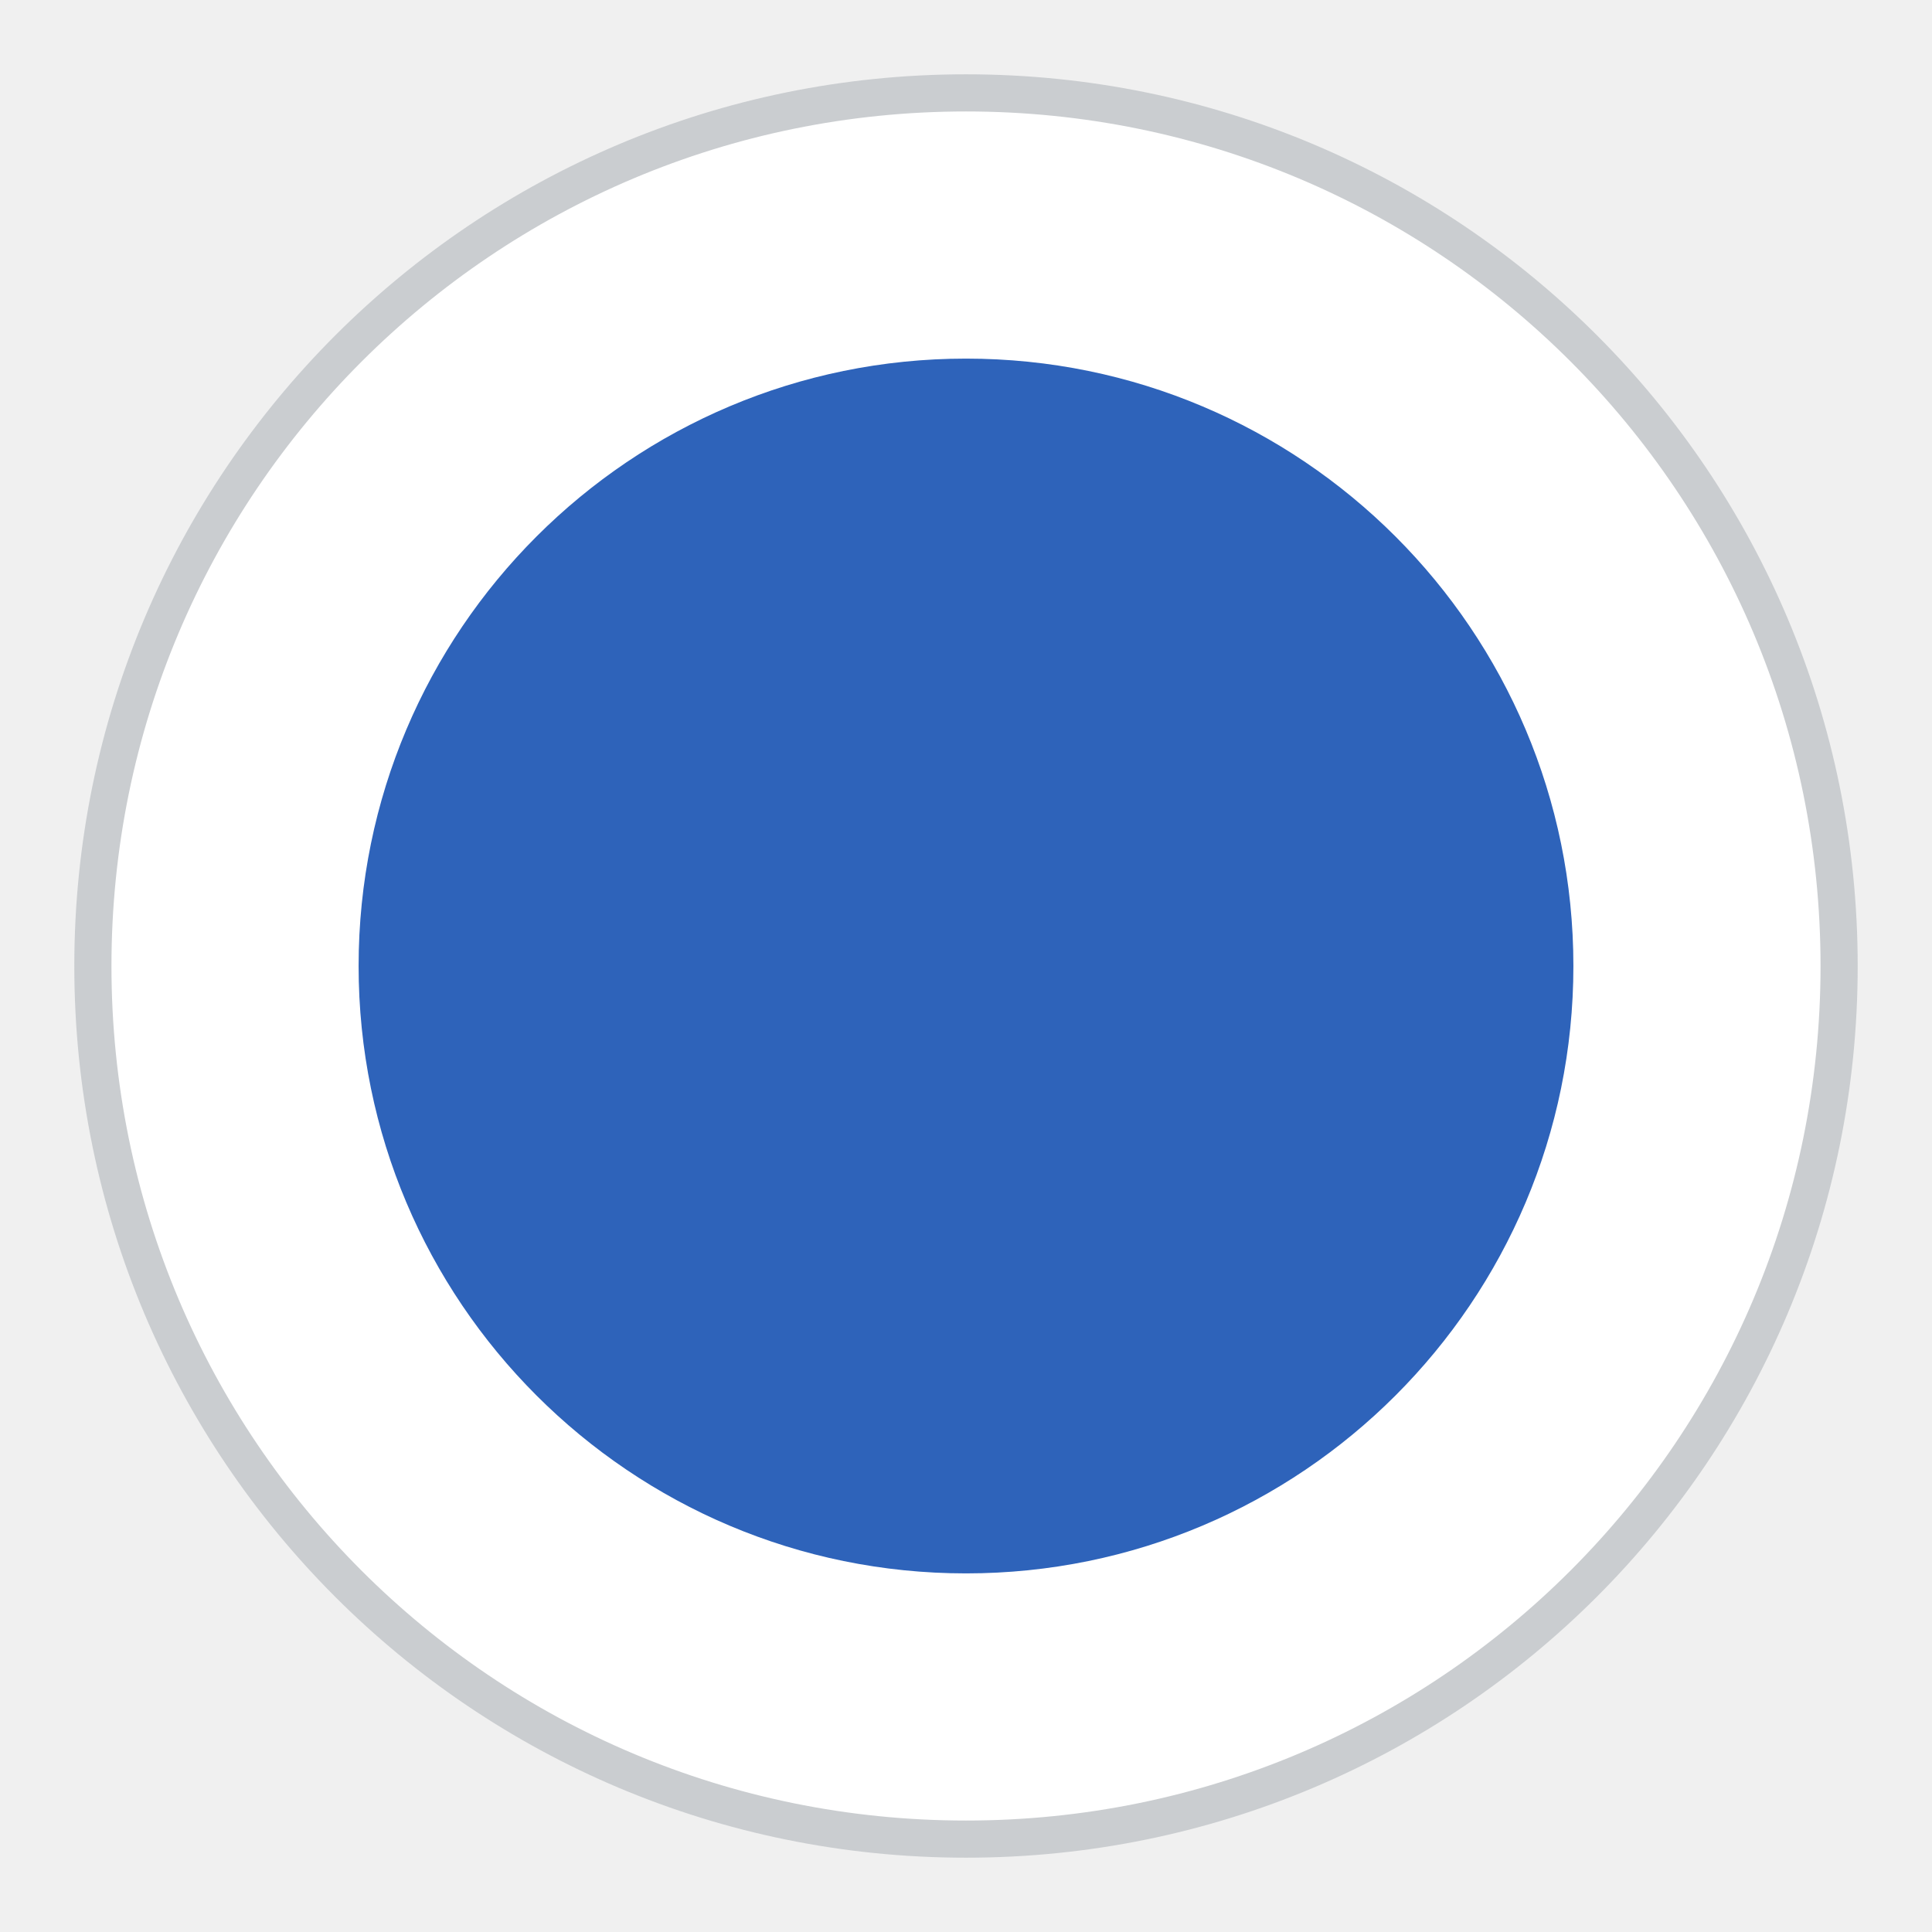
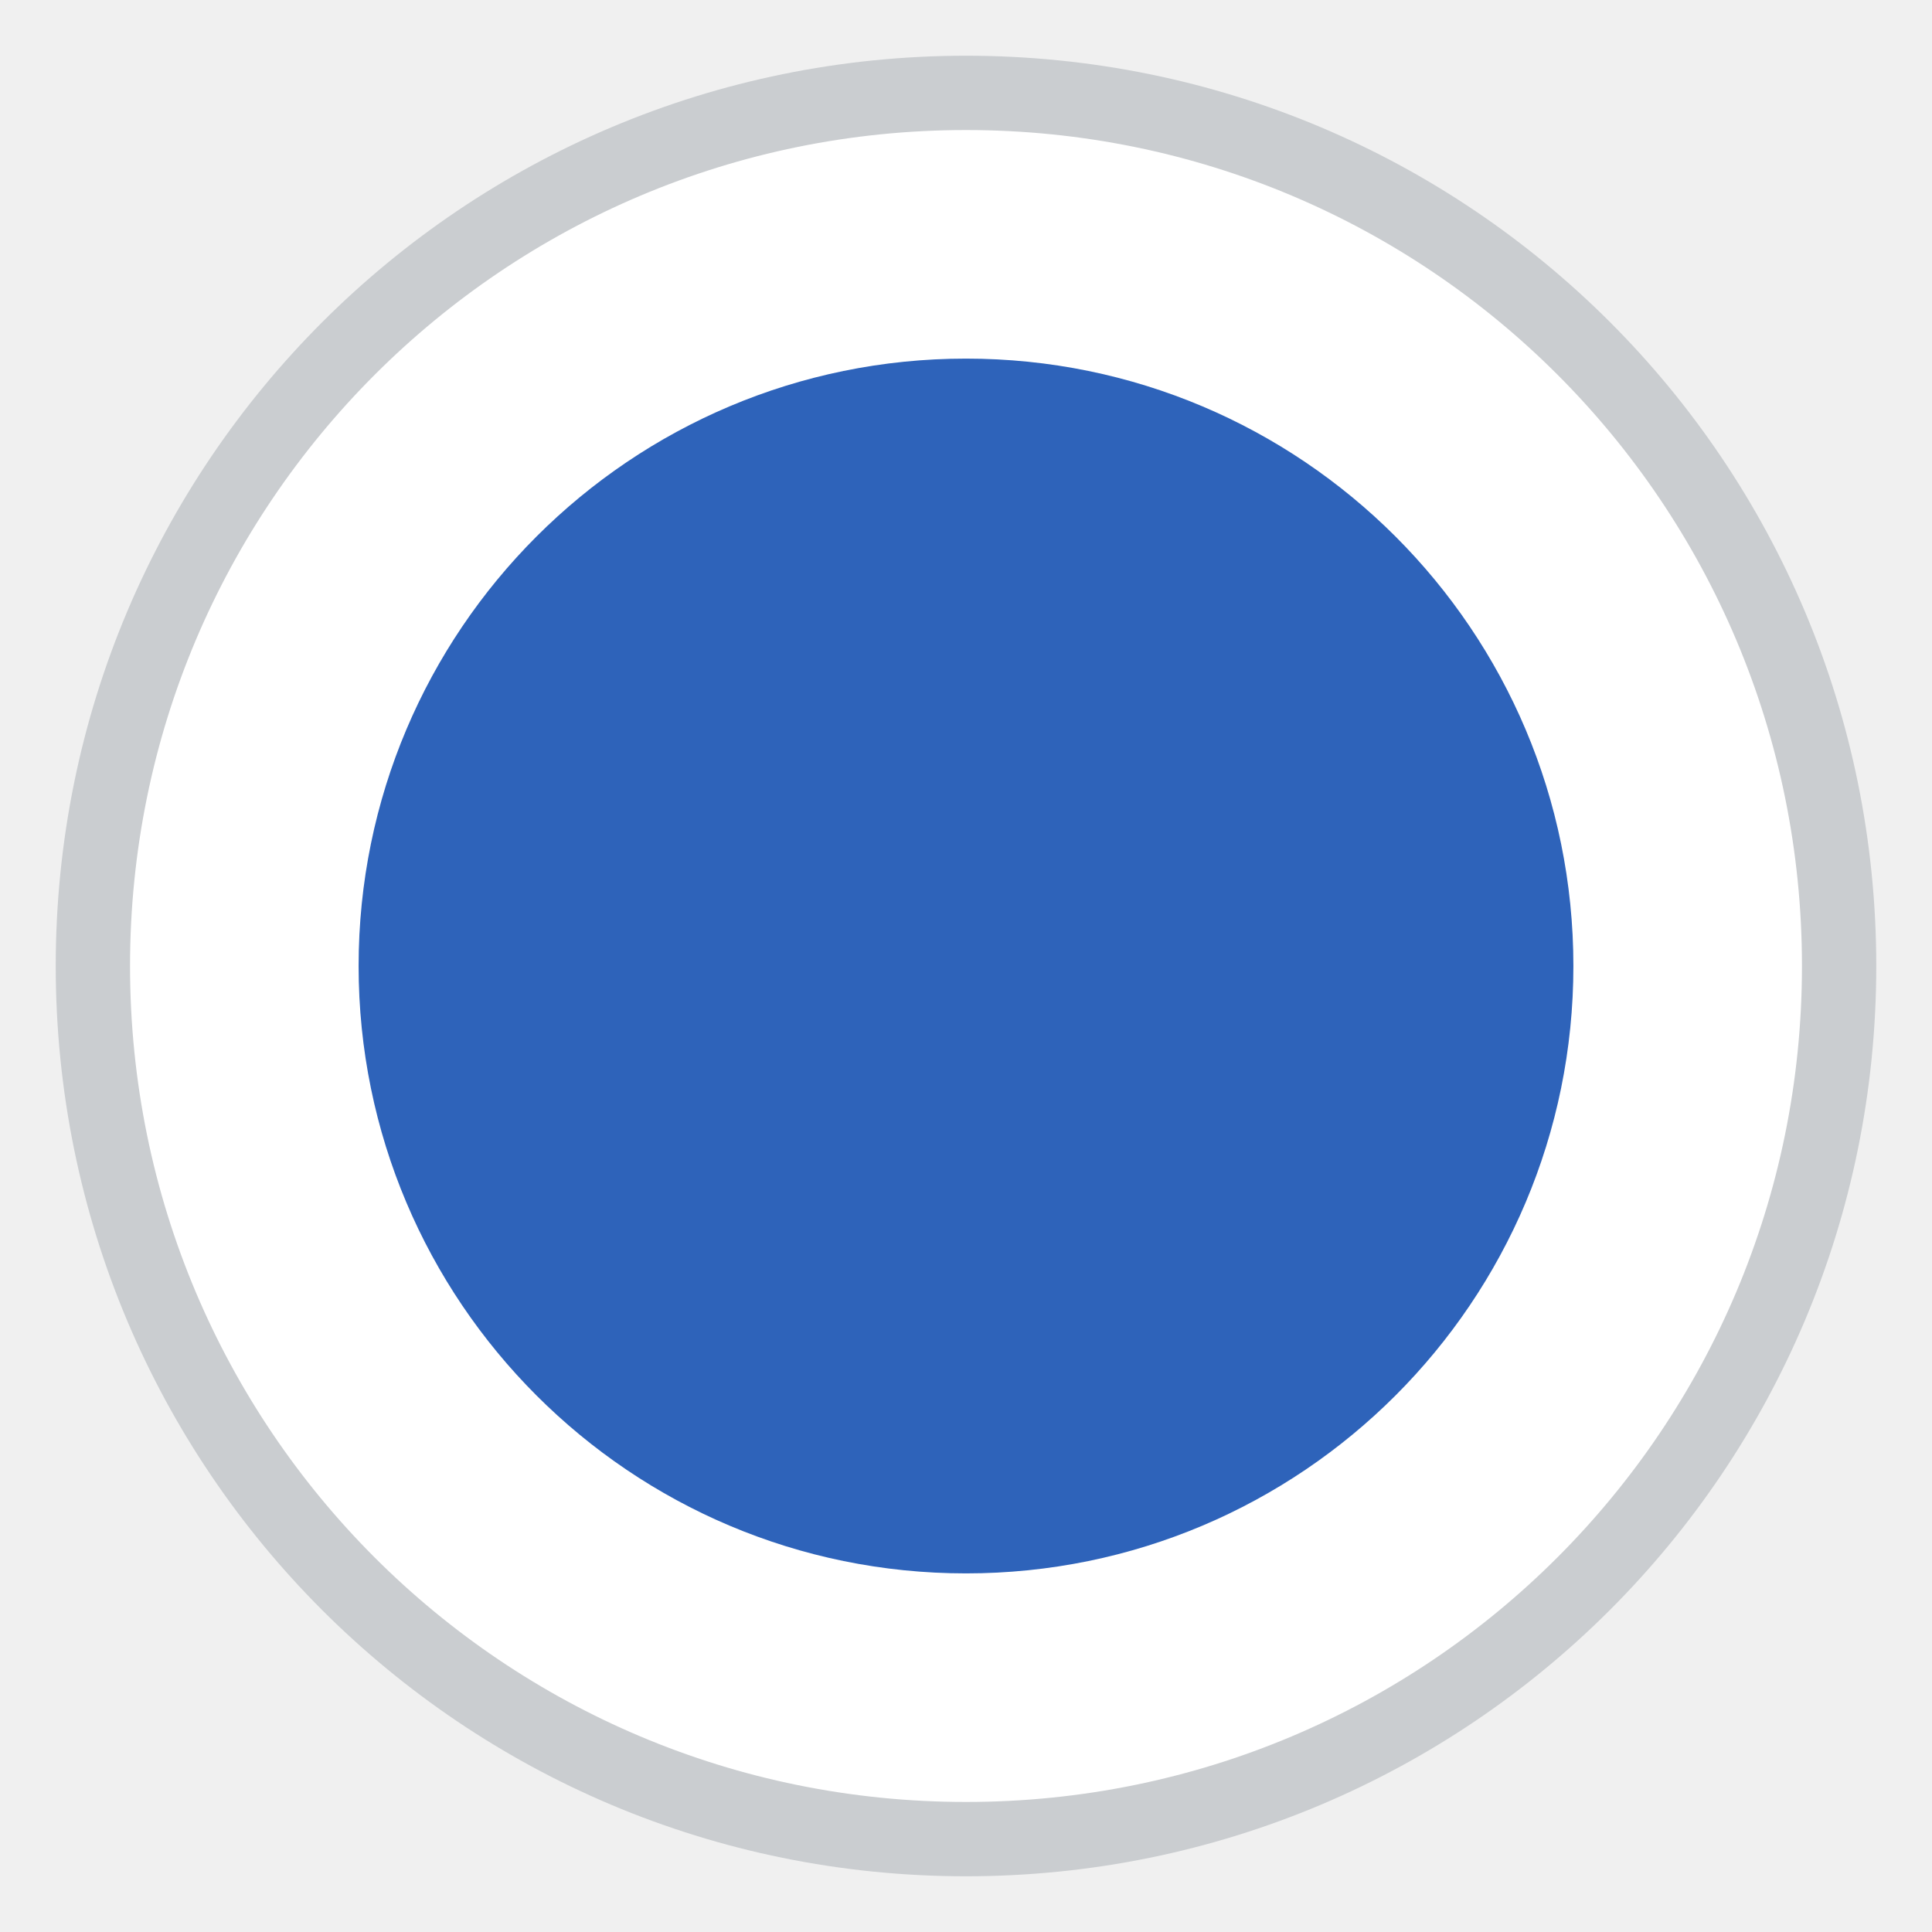
<svg xmlns="http://www.w3.org/2000/svg" width="52" height="52" version="1.1" viewBox="0 0 52 52" id="svg316">
  <defs id="colors" />
-   <path d="m 26,2.5 c -12.979,0 -23.5,10.5 -23.5,23.5 0,13 10.5,23.5 23.5,23.5 13,0 23.5,-10.5 23.5,-23.5 0,-13 -10.5,-23.5 -23.5,-23.5 z" id="path5605" style="display:inline;fill:#ffffff;fill-opacity:1;stroke:#cacdd0;stroke-width:1;stroke-dasharray:none;stroke-opacity:1" />
+   <path d="m 26,2.5 c -12.979,0 -23.5,10.5 -23.5,23.5 0,13 10.5,23.5 23.5,23.5 13,0 23.5,-10.5 23.5,-23.5 0,-13 -10.5,-23.5 -23.5,-23.5 z" id="path5605" style="display:inline;fill:#ffffff;fill-opacity:1;stroke:#cacdd0;stroke-width:2;stroke-dasharray:none;stroke-opacity:1" />
  <path d="m 9.652,26 c 0,-9.029 7.319,-16.348 16.348,-16.348 9.029,0 16.348,7.319 16.348,16.348 0,9.029 -7.319,16.348 -16.348,16.348 -9.029,0 -16.348,-7.319 -16.348,-16.348 z" id="path204" style="display:inline;fill:#2e63ba;fill-opacity:1;stroke-width:1.04" />
</svg>
